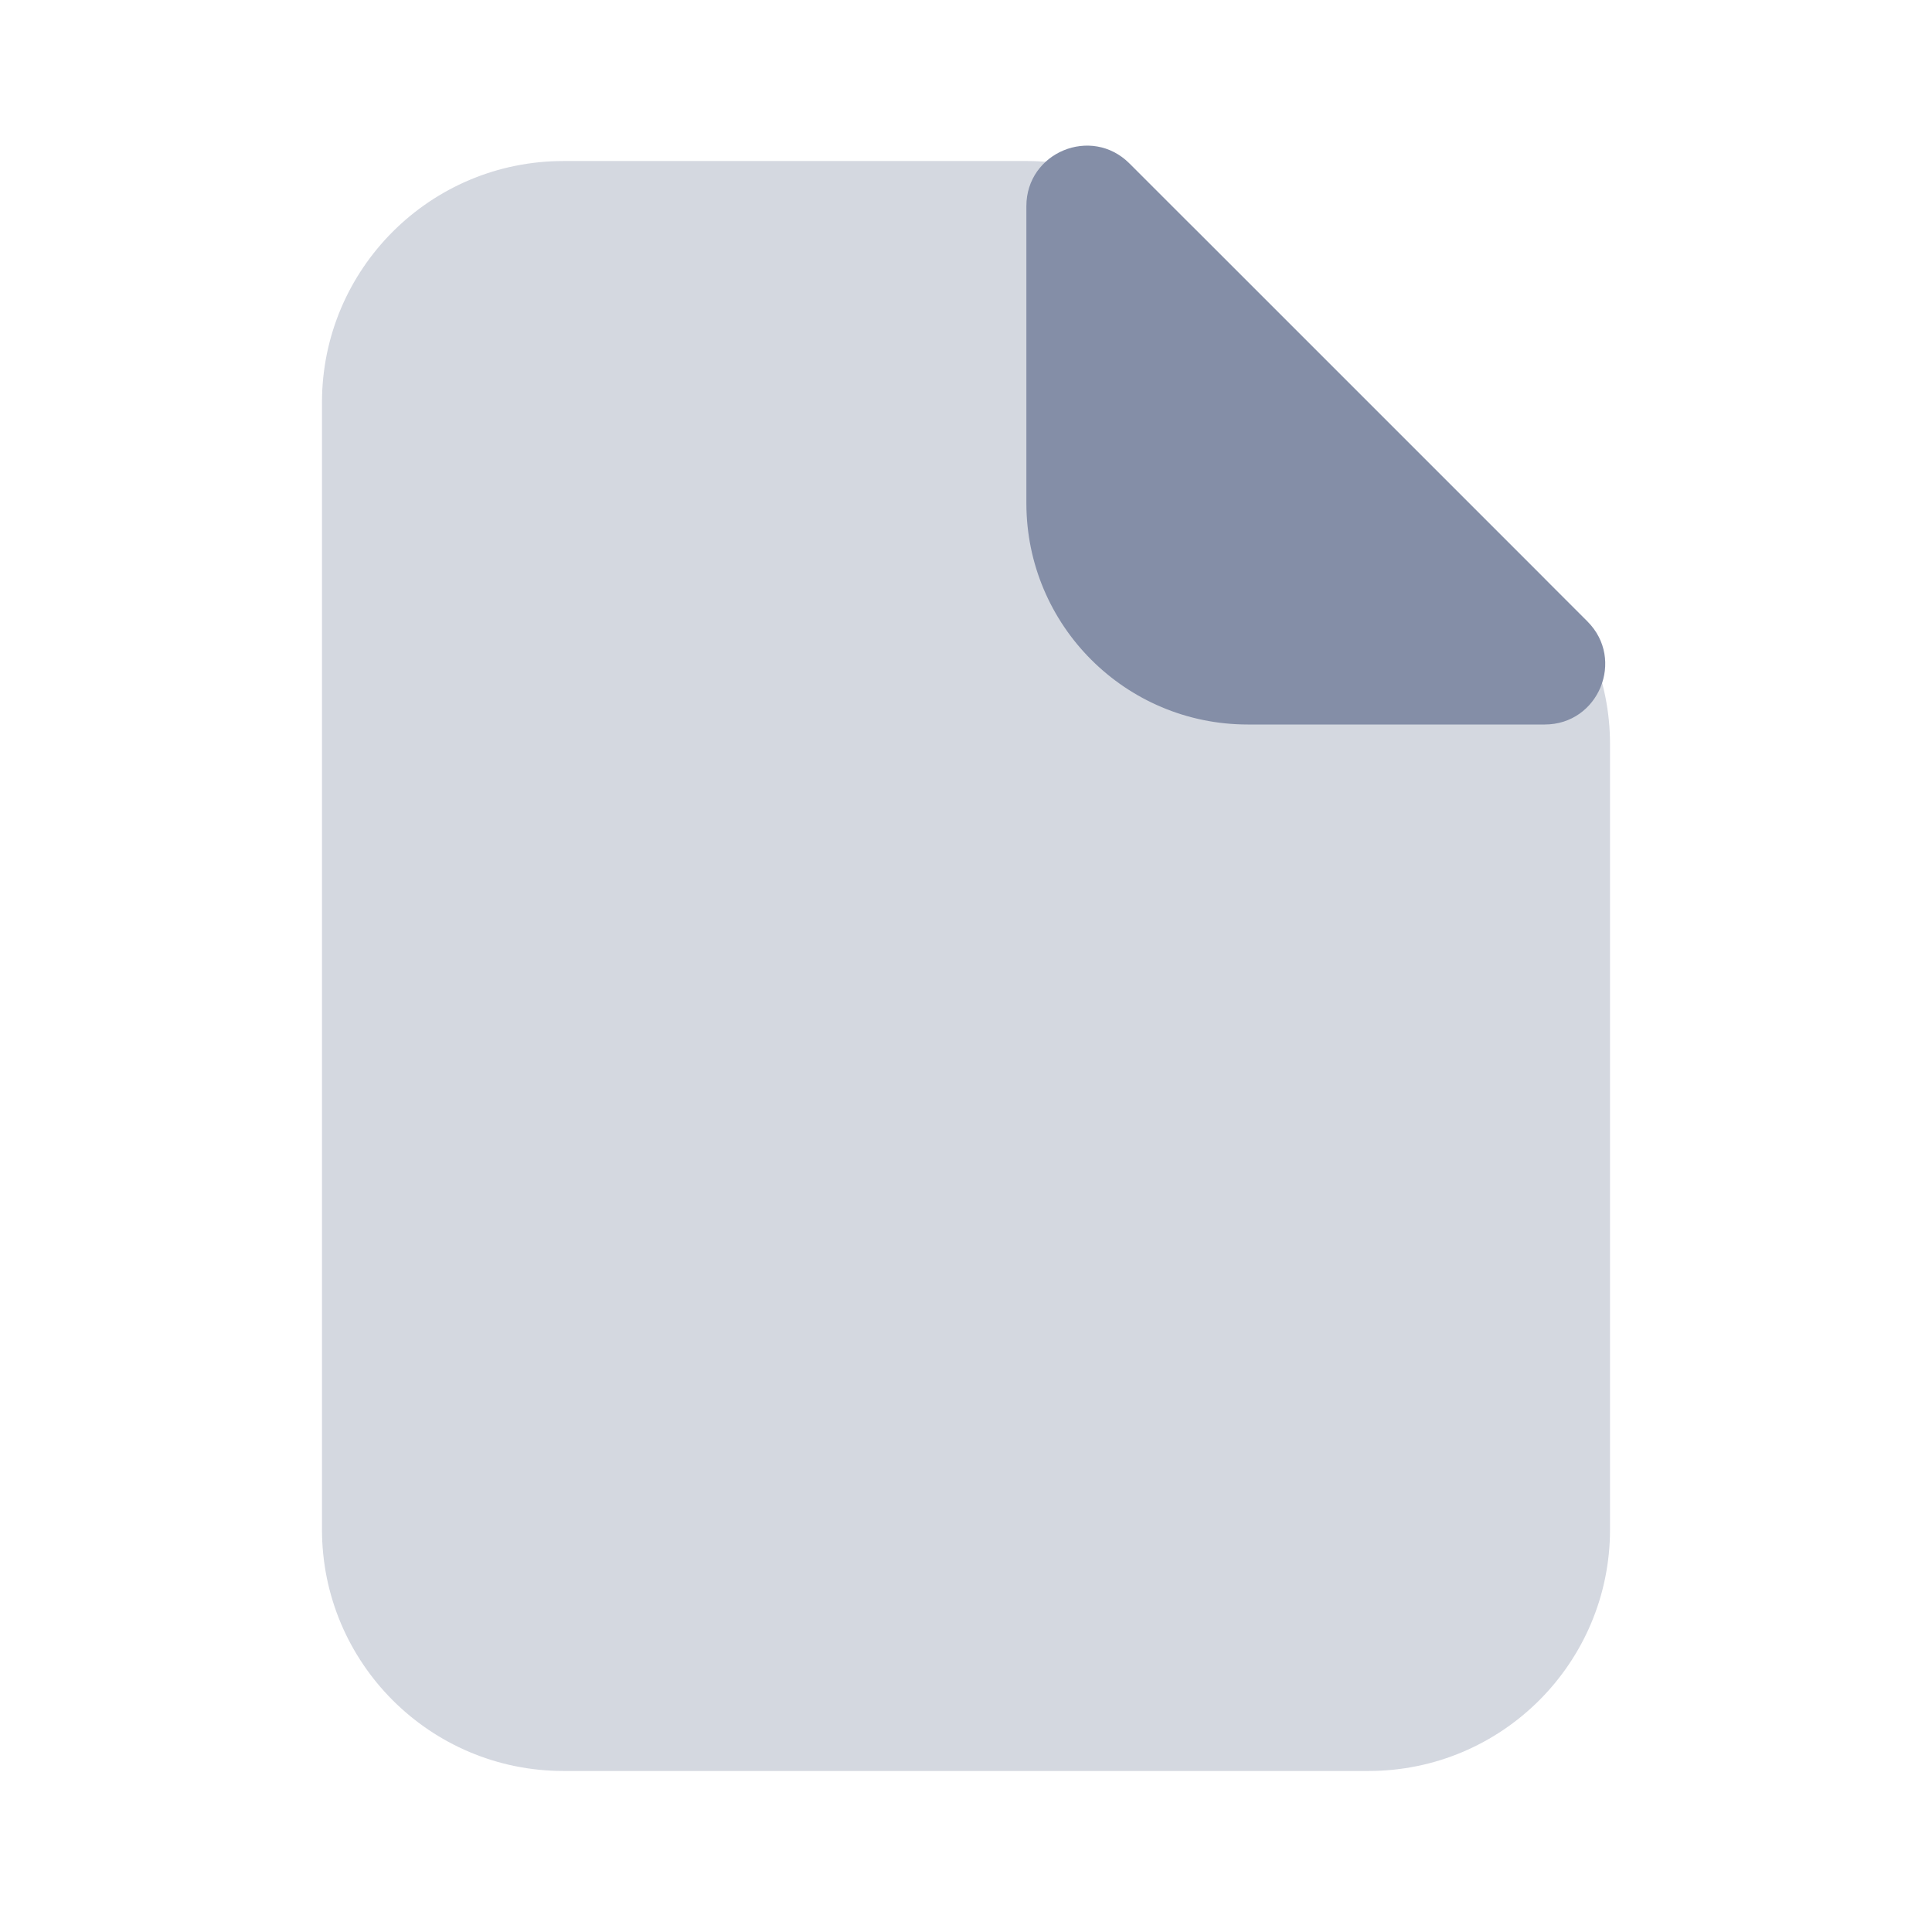
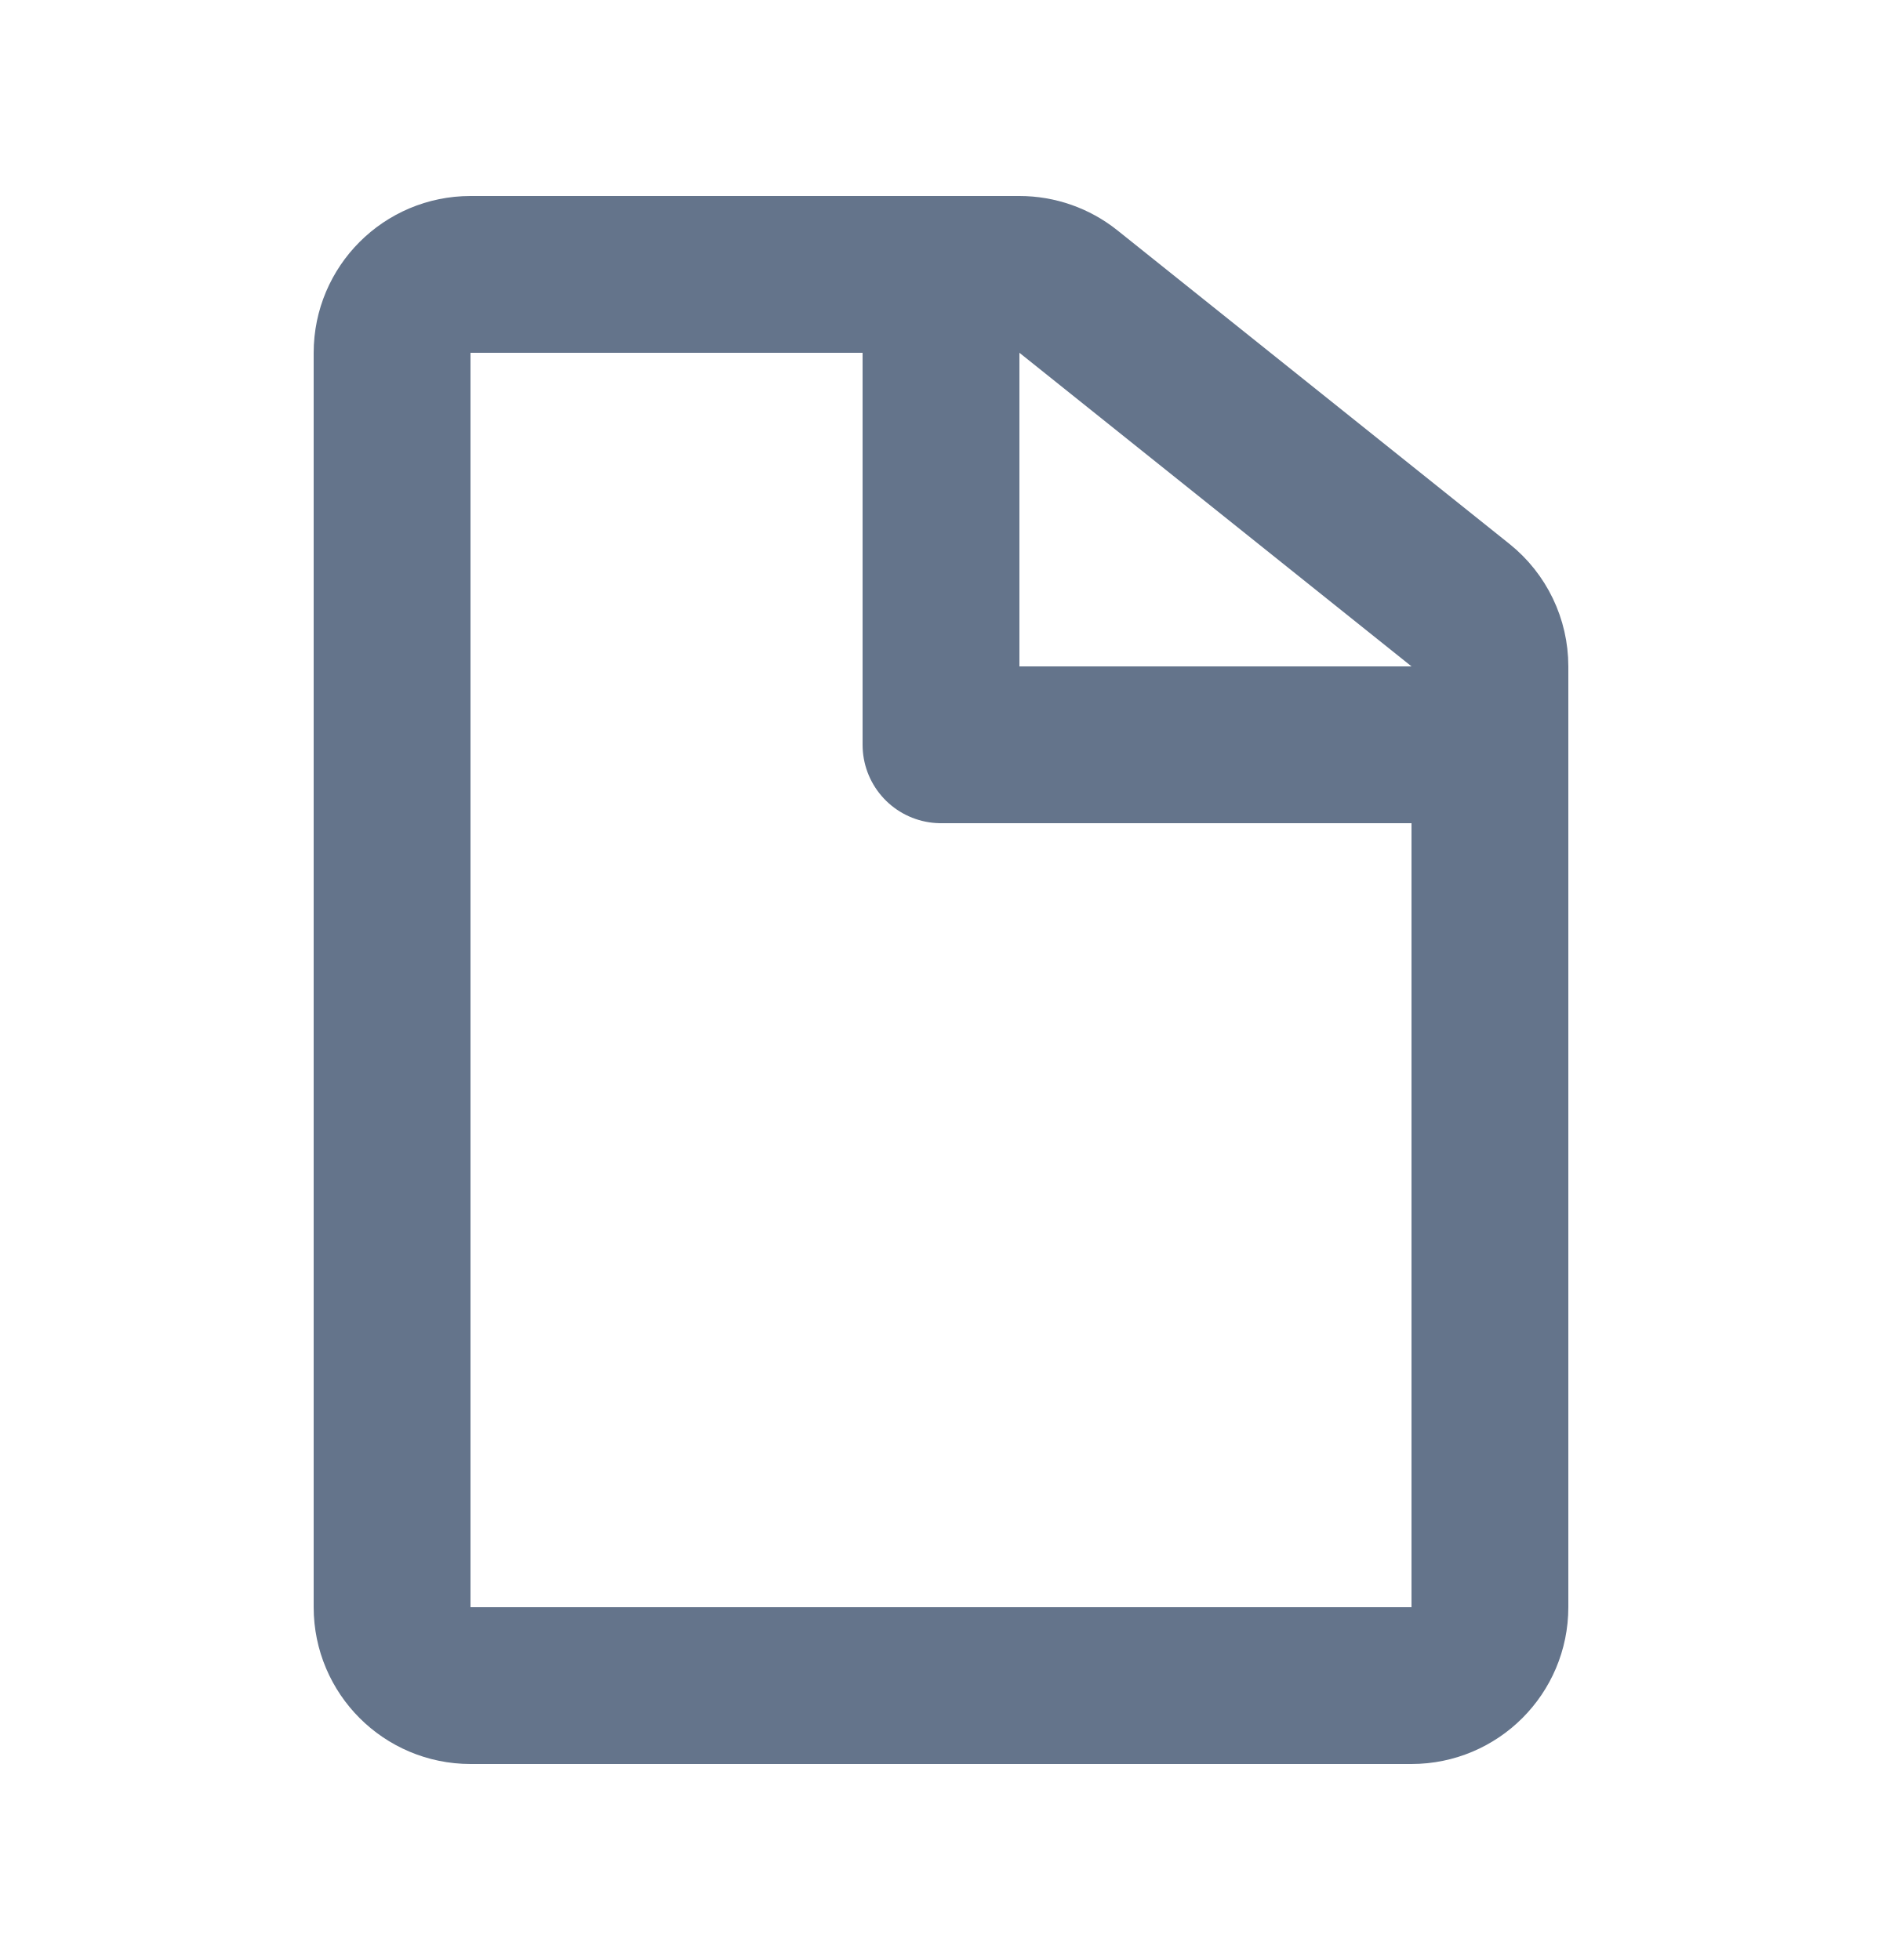
- <svg xmlns="http://www.w3.org/2000/svg" width="32" height="32" viewBox="0 0 32 32" fill="none">
-   <path opacity="0.35" d="M5.333 25.333V6.667C5.333 4.457 7.124 2.667 9.333 2.667H17.01C18.071 2.667 19.088 3.088 19.838 3.838L25.495 9.495C26.245 10.245 26.667 11.263 26.667 12.323V25.333C26.667 27.543 24.876 29.333 22.667 29.333H9.333C7.124 29.333 5.333 27.543 5.333 25.333Z" fill="#848EA7" />
-   <path d="M17 8.333V3.414C17 2.523 18.077 2.077 18.707 2.707L26.293 10.293C26.923 10.923 26.477 12 25.586 12H20.667C18.641 12 17 10.359 17 8.333Z" fill="#848EA7" />
+ <svg xmlns="http://www.w3.org/2000/svg" width="24" height="25" viewBox="0 0 24 25" fill="none">
+   <path d="M6 3.5C5.448 3.5 5 3.948 5 4.5V20.5C5 21.052 5.448 21.5 6 21.5H18C18.552 21.5 19 21.052 19 20.5V8.5C19 8.196 18.862 7.909 18.625 7.719L13.625 3.719C13.447 3.577 13.227 3.5 13 3.5H6Z" stroke="#64748B" stroke-width="2" stroke-linejoin="round" />
+   <path d="M12 4.5V9.5H18" stroke="#64748B" stroke-width="2" stroke-linejoin="round" />
</svg>
